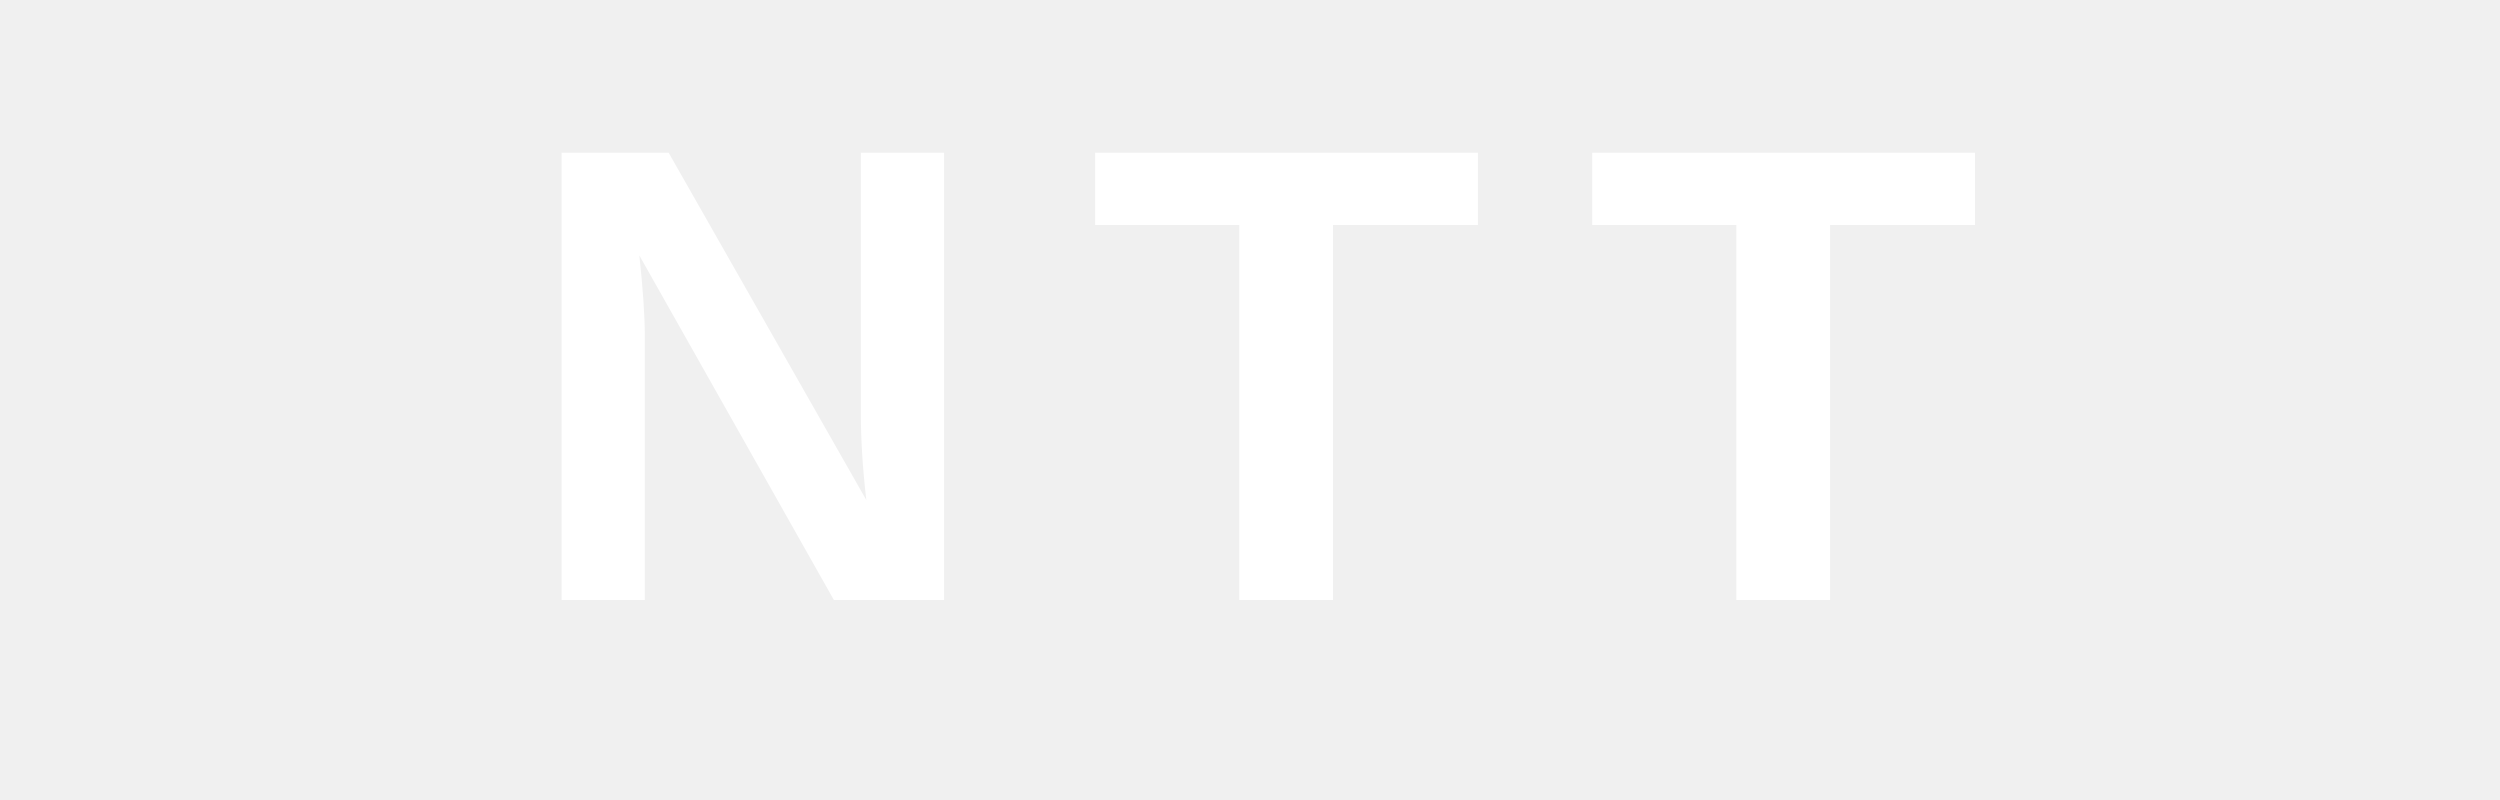
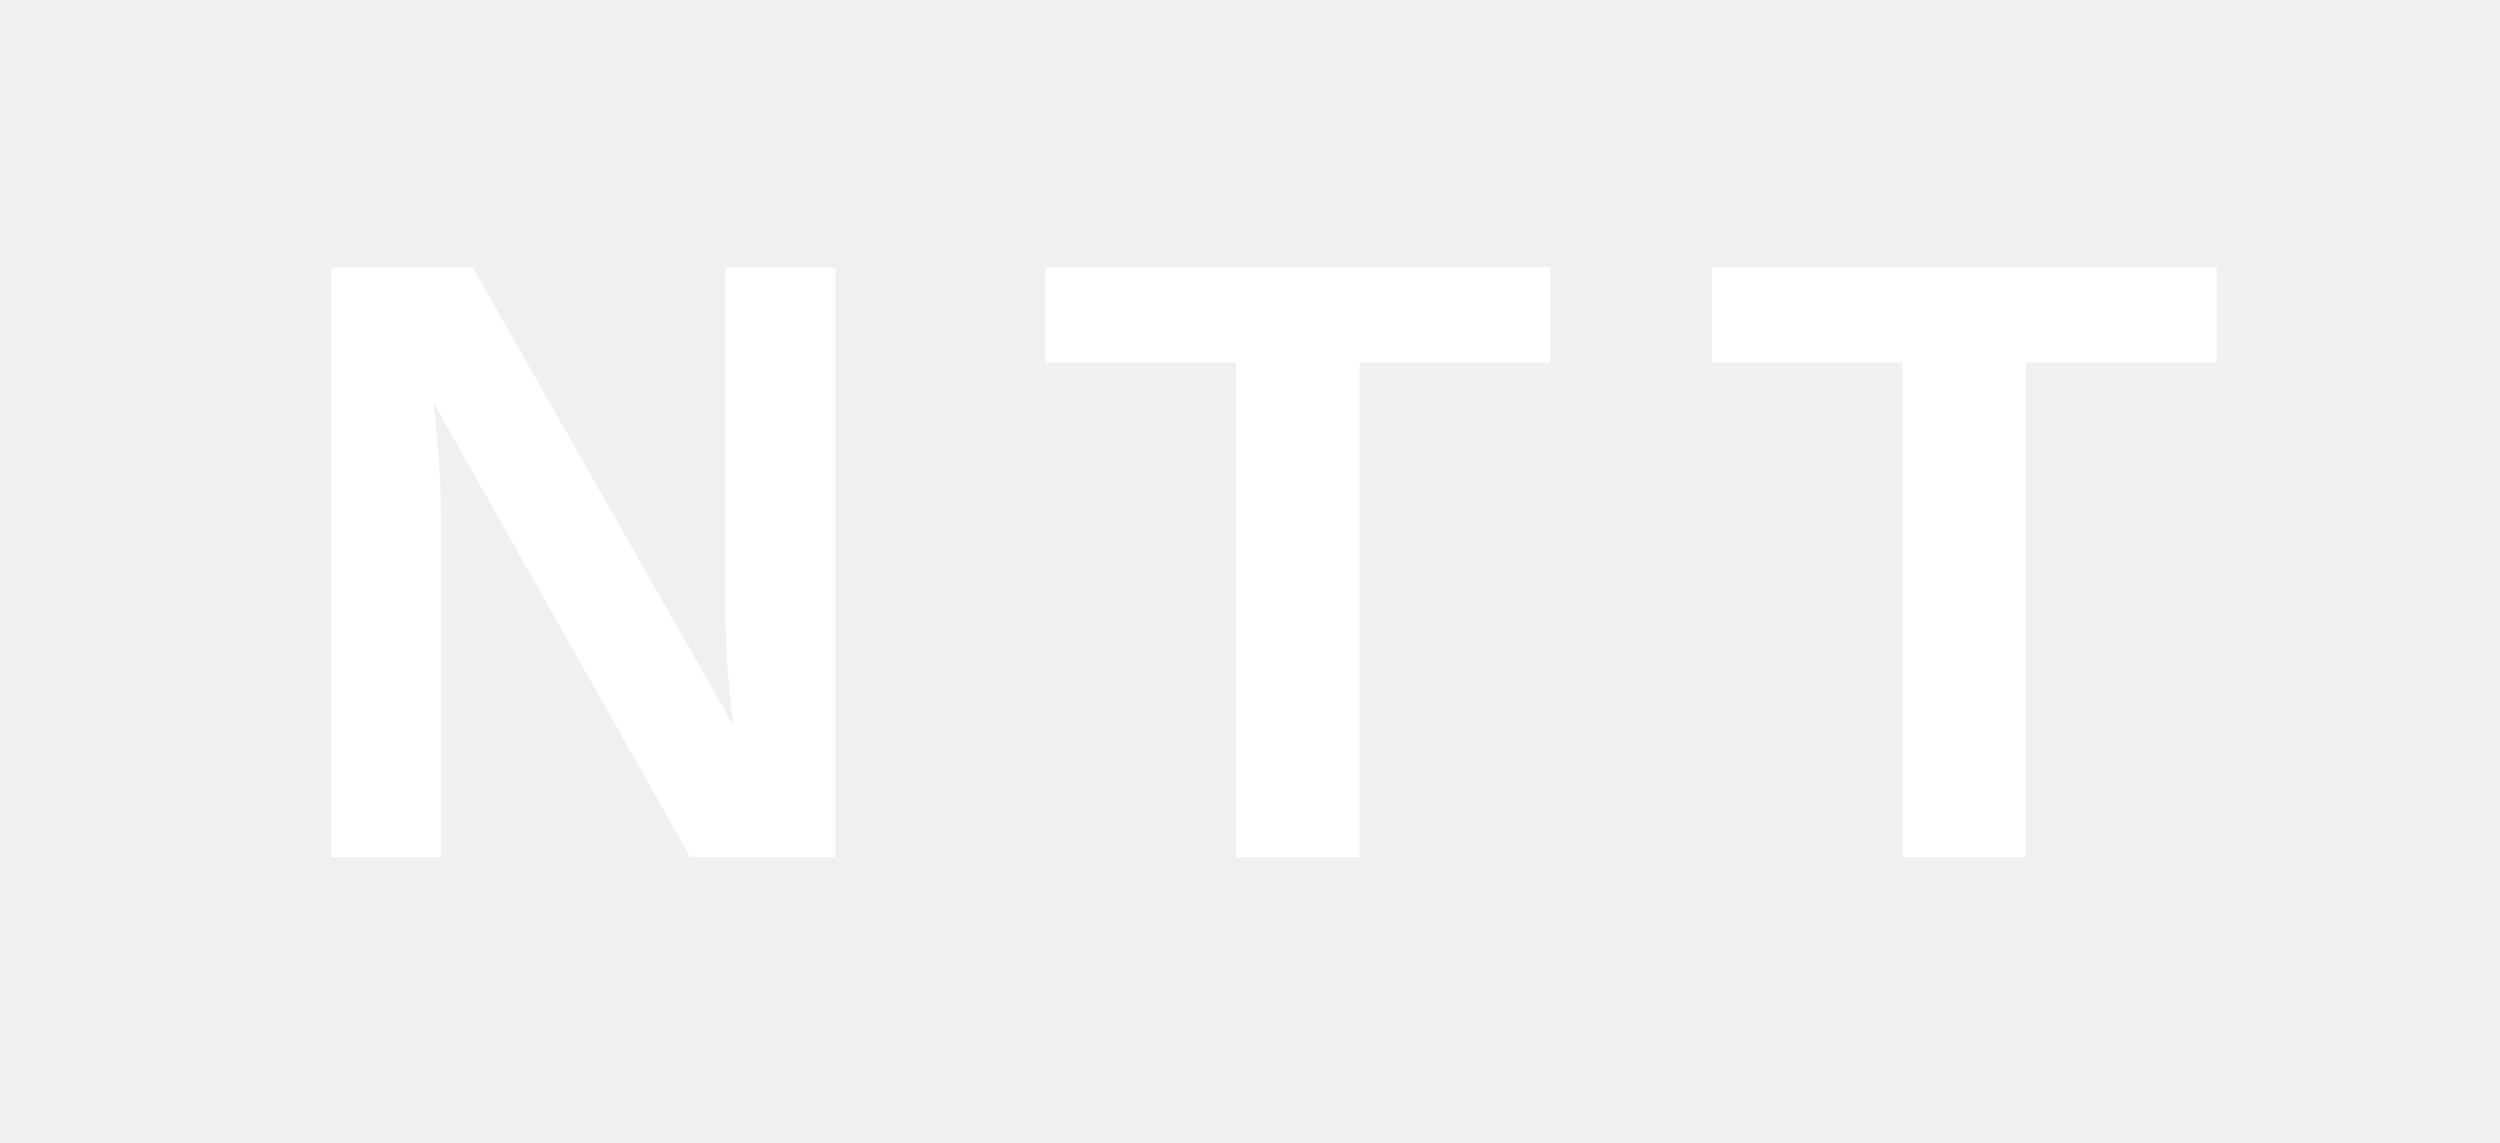
- <svg xmlns="http://www.w3.org/2000/svg" fill="#ffffff" viewBox="0 0 100 32">
-   <text x="50" y="24" text-anchor="middle" font-family="'Helvetica Neue',Arial,sans-serif" font-size="26" font-weight="700" letter-spacing="4">NTT</text>
+ <svg xmlns="http://www.w3.org/2000/svg" viewBox="0 0 70 32" fill="#ffffff">
+   <text x="35" y="24" text-anchor="middle" font-family="'Helvetica Neue',Arial,sans-serif" font-size="24" font-weight="700" letter-spacing="4">NTT</text>
</svg>
